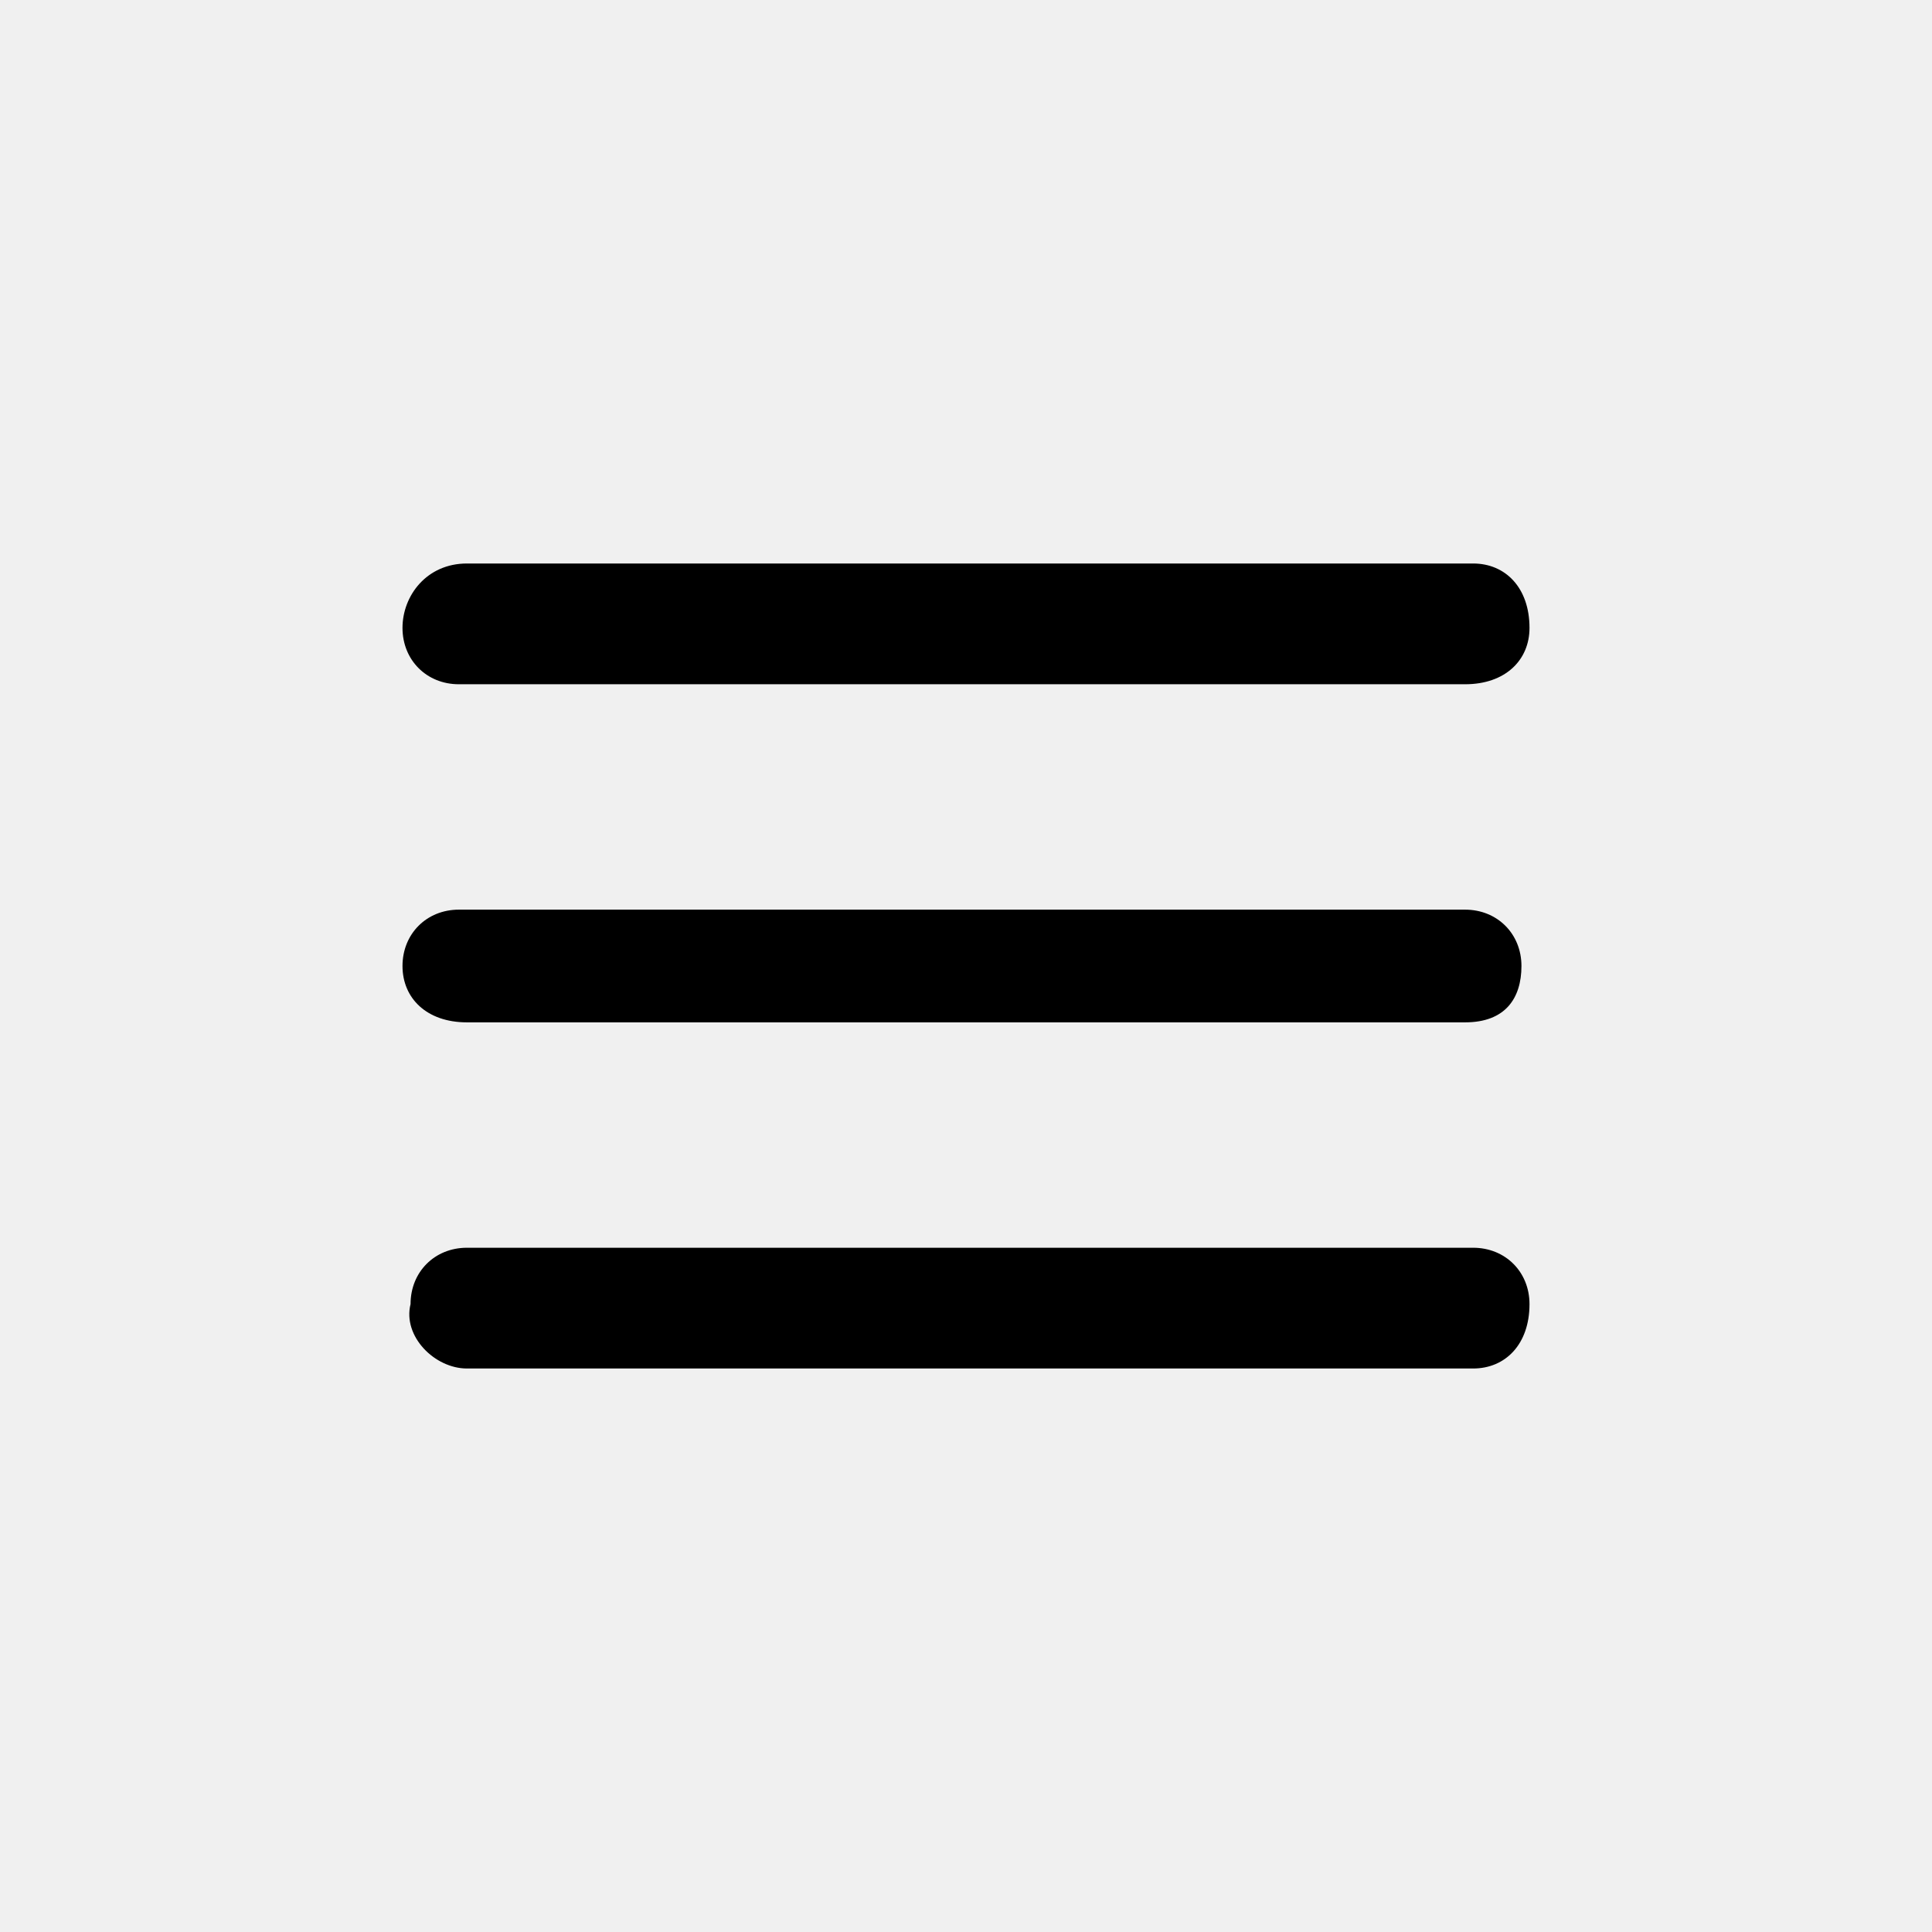
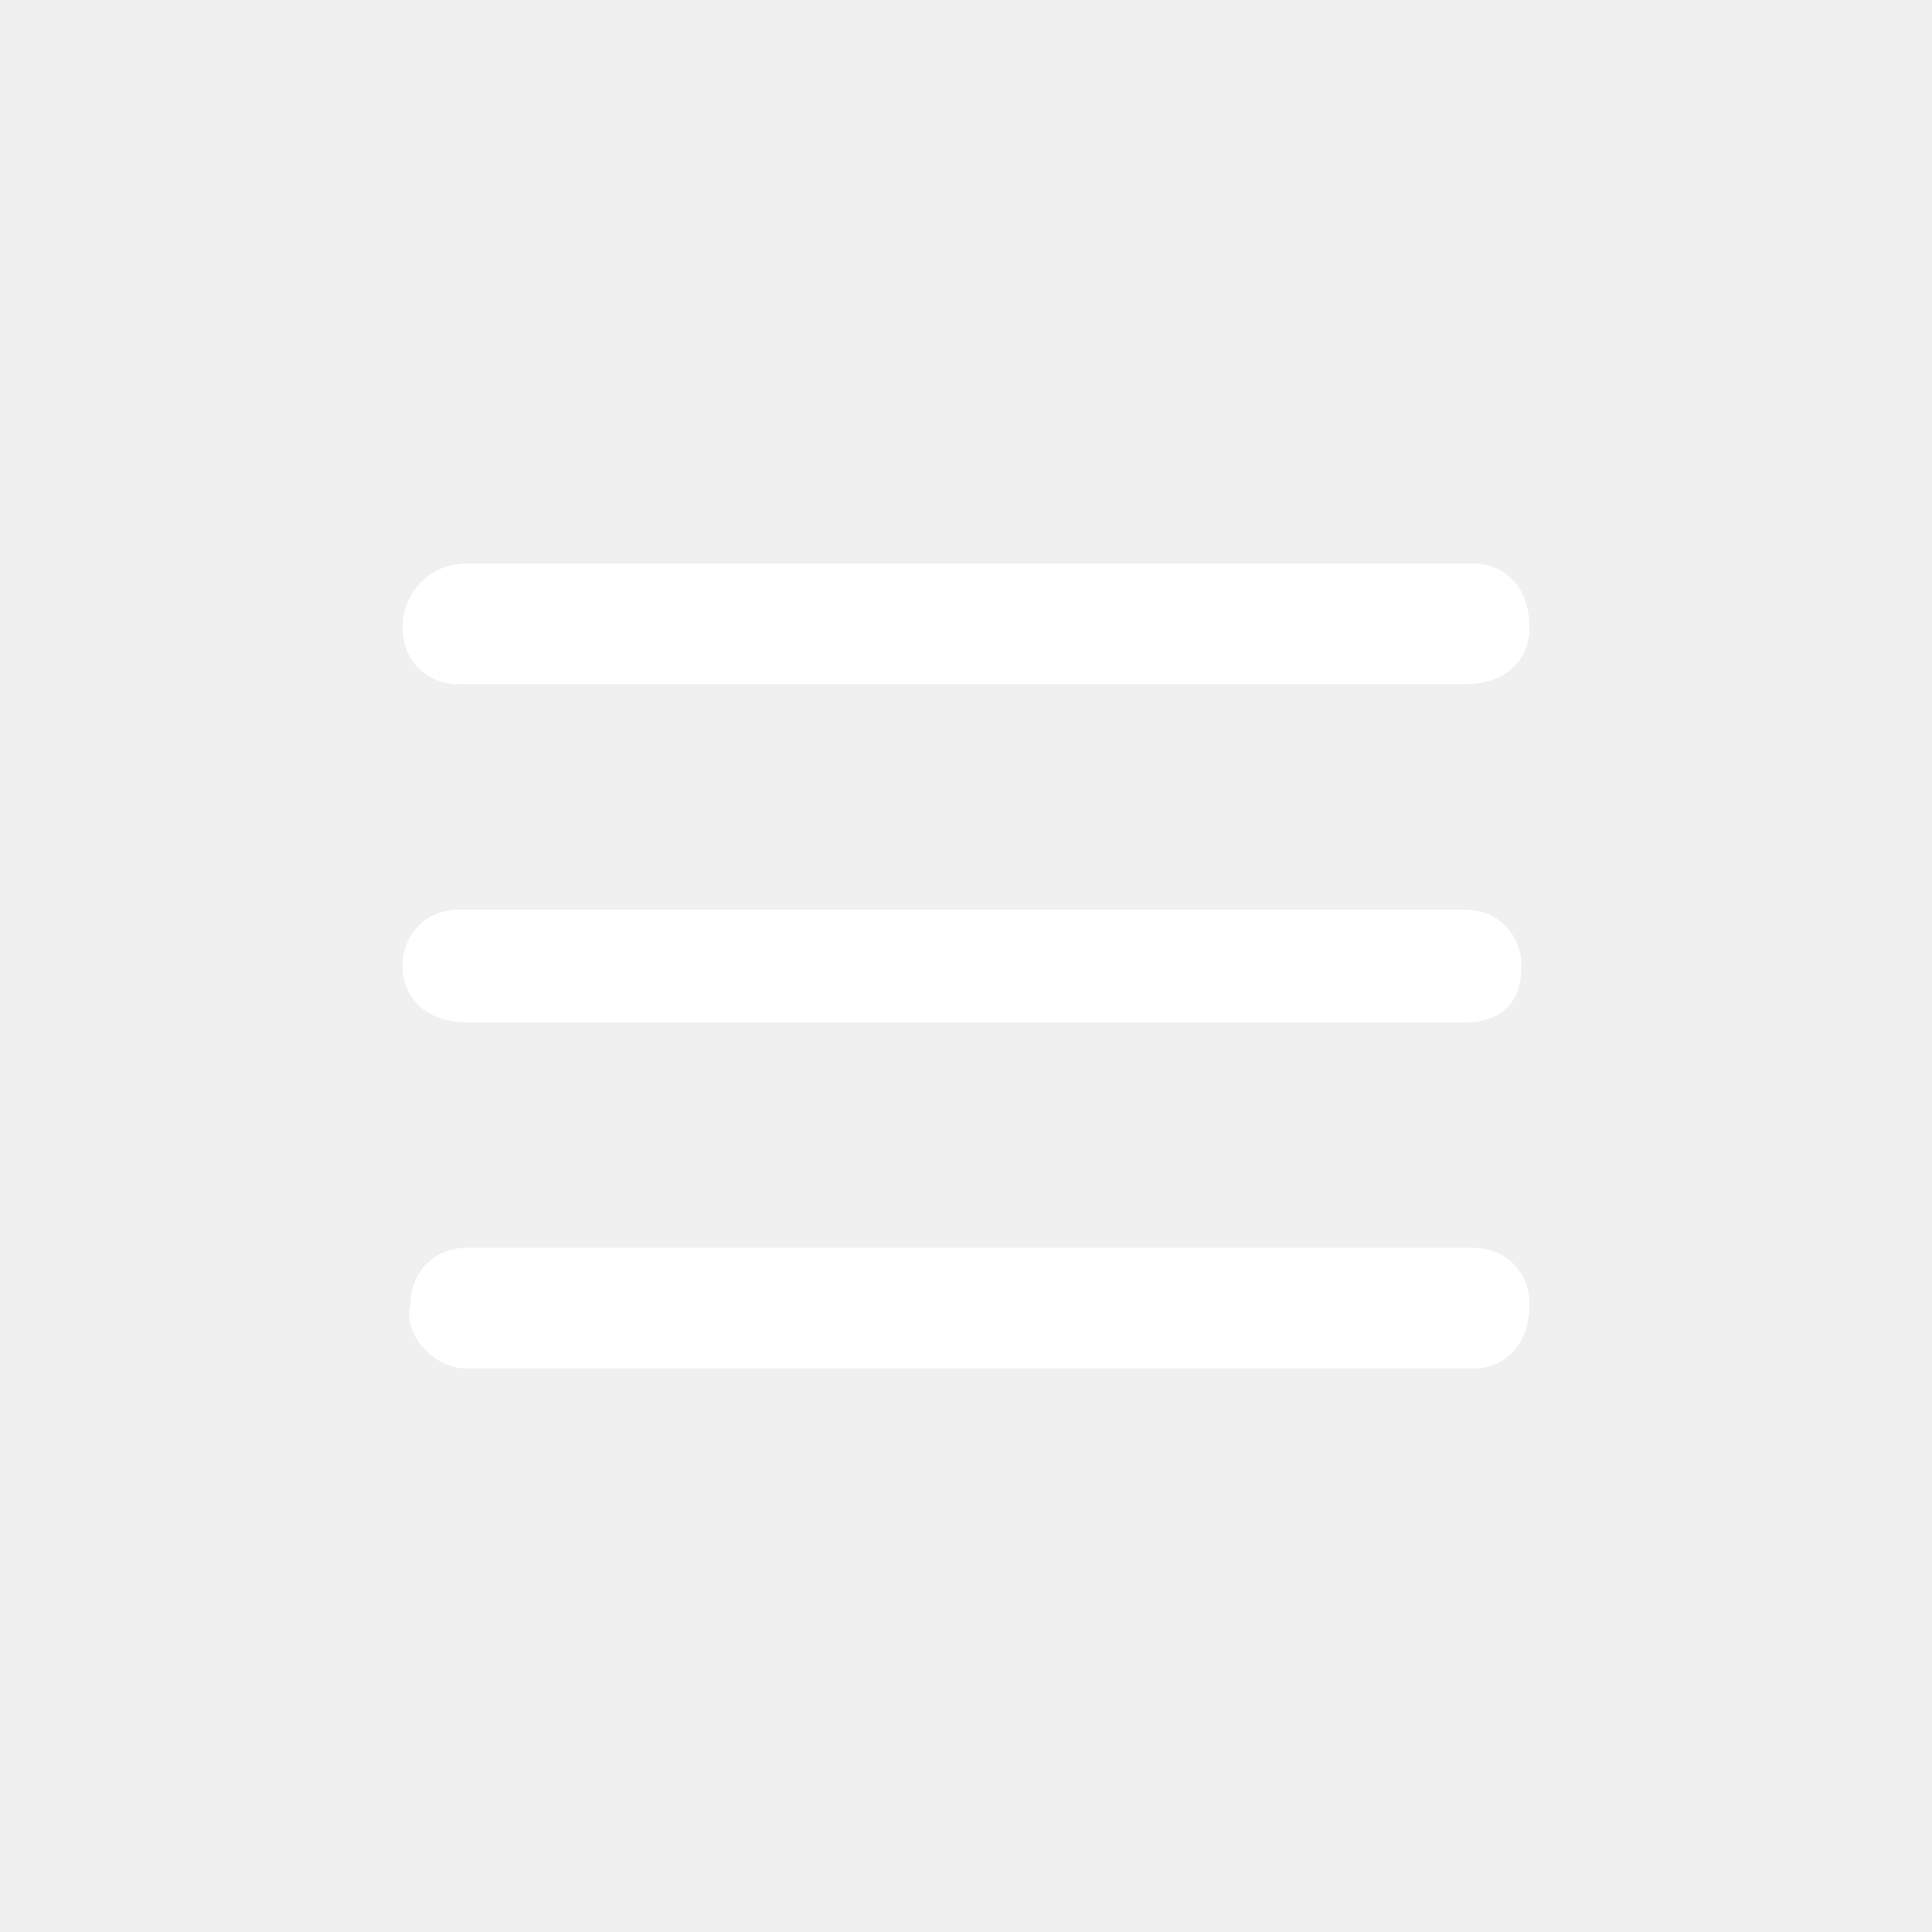
<svg xmlns="http://www.w3.org/2000/svg" enable-background="new 0 0 24 24" viewBox="0 0 24 24">
  <rect width="24" height="24" fill="none" />
-   <path d="M18.2,12.7H5.8C5.3,12.7,5,12.4,5,12s0.3-0.7,0.7-0.7h12.5c0.4,0,0.7,0.3,0.7,0.7S18.7,12.7,18.2,12.7z M19,7.8   C19,7.3,18.7,7,18.3,7H5.8C5.3,7,5,7.4,5,7.8s0.3,0.7,0.7,0.7h12.5C18.7,8.5,19,8.2,19,7.8z M19,16.2c0-0.4-0.3-0.7-0.7-0.7H5.8   c-0.4,0-0.7,0.3-0.7,0.7C5,16.6,5.4,17,5.8,17h12.5C18.7,17,19,16.7,19,16.2z" />
+   <path fill="white" d="M18.2,12.7H5.8C5.3,12.7,5,12.4,5,12s0.3-0.7,0.7-0.7h12.5c0.4,0,0.7,0.3,0.7,0.7S18.7,12.7,18.2,12.7z M19,7.8   C19,7.3,18.7,7,18.3,7H5.8C5.3,7,5,7.4,5,7.8s0.3,0.7,0.7,0.7h12.5C18.7,8.5,19,8.2,19,7.8z M19,16.2c0-0.4-0.3-0.7-0.7-0.7H5.8   c-0.4,0-0.7,0.3-0.7,0.7C5,16.6,5.4,17,5.8,17h12.5C18.7,17,19,16.7,19,16.2z" />
</svg>
